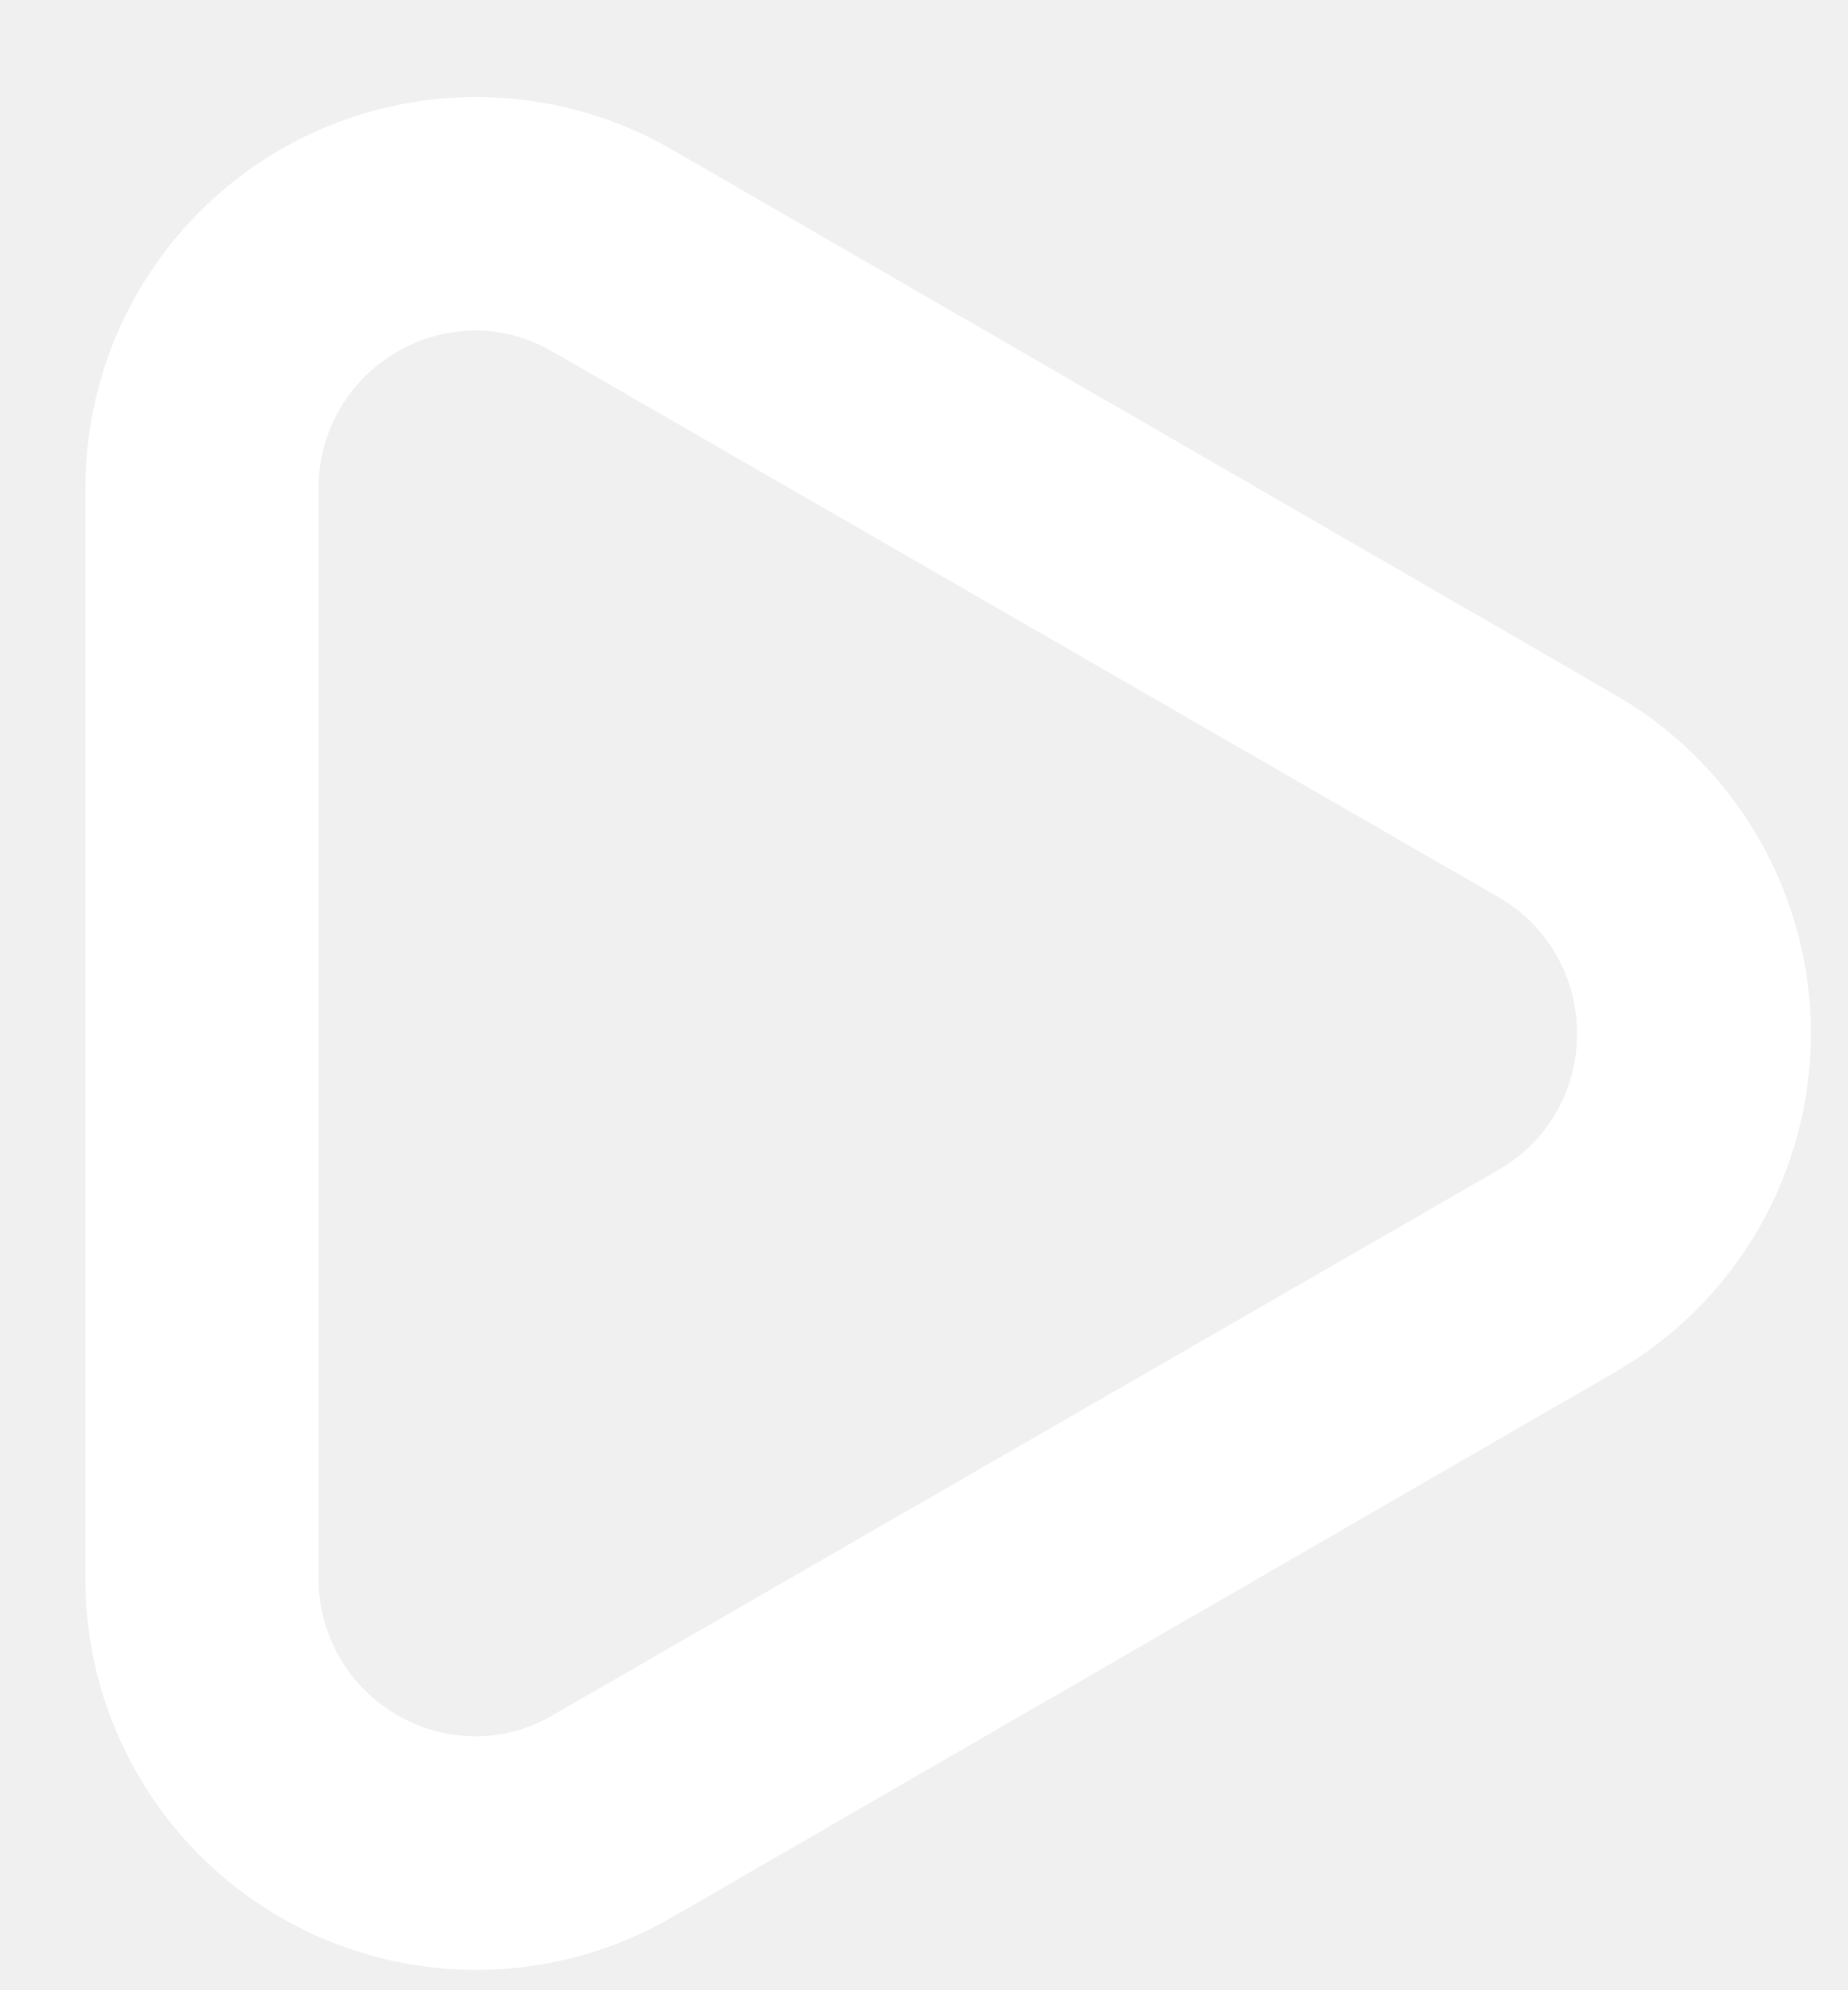
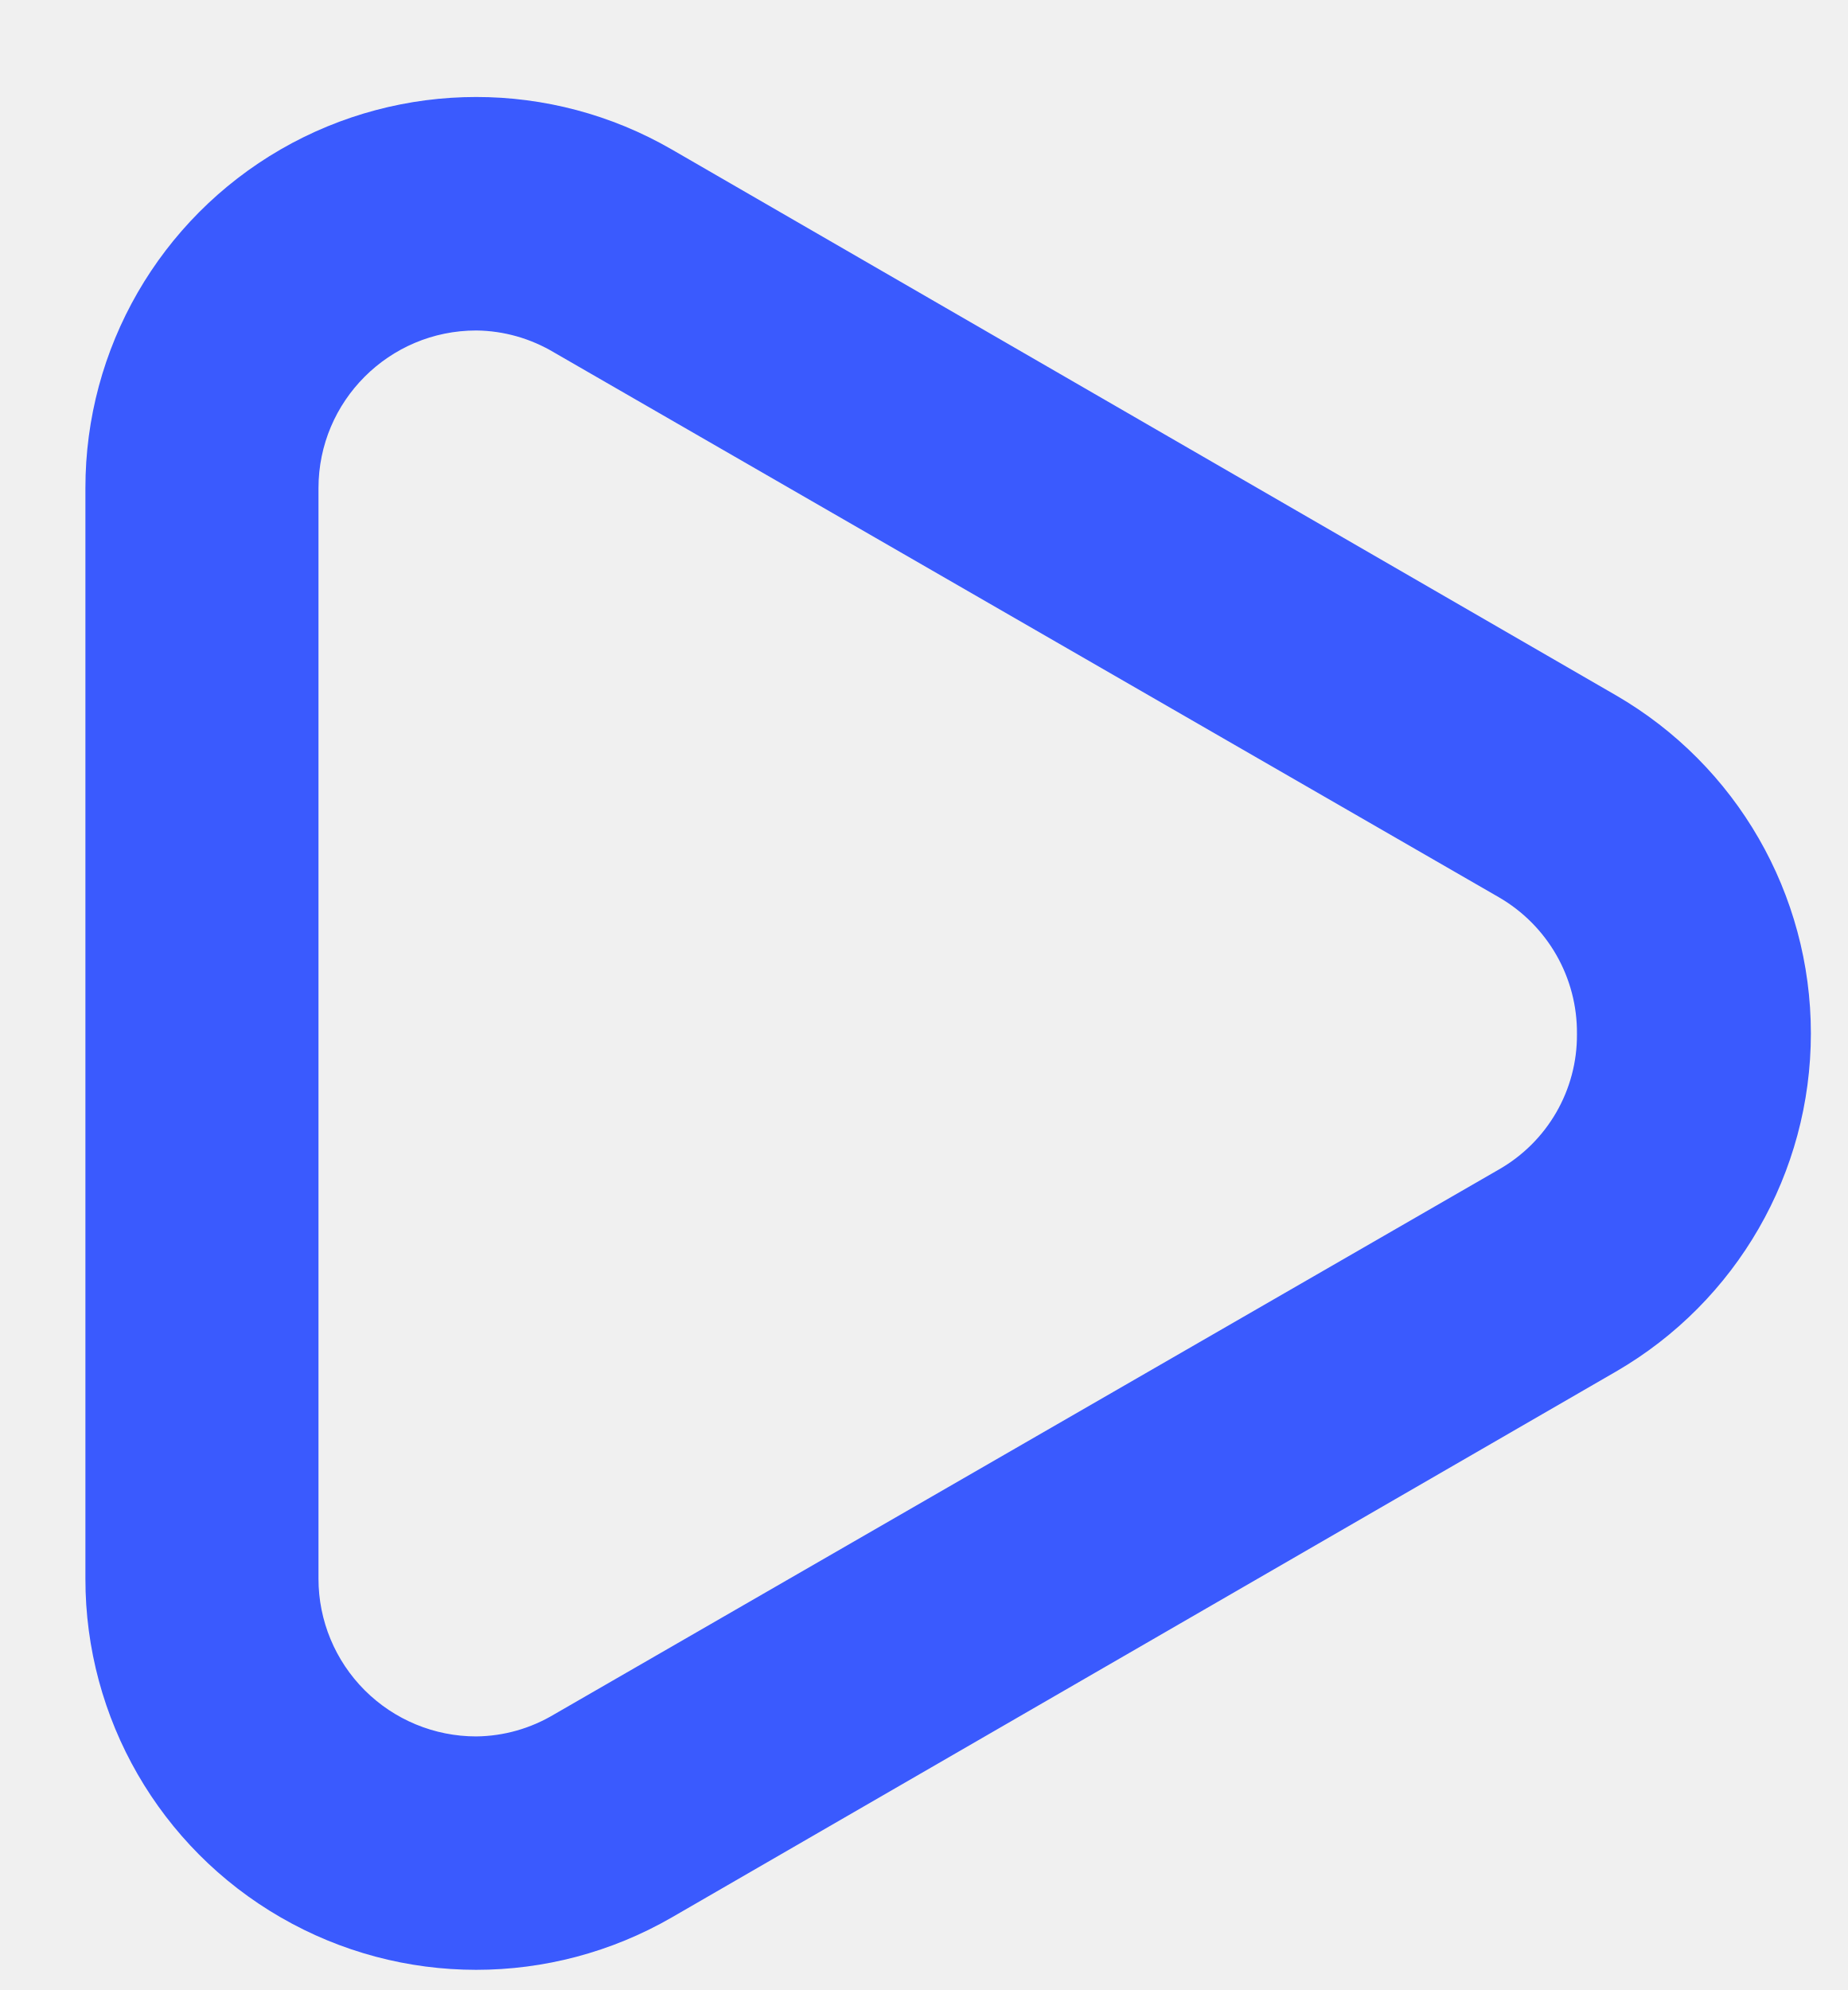
<svg xmlns="http://www.w3.org/2000/svg" width="13" height="14" viewBox="0 0 13 14" fill="none">
-   <path fill-rule="evenodd" clip-rule="evenodd" d="M4.726 1.051L11.371 4.892C12.22 5.384 12.742 6.29 12.742 7.271C12.742 8.251 12.22 9.157 11.371 9.649L4.726 13.49C3.874 13.982 2.826 13.981 1.975 13.49C1.124 12.998 0.6 12.09 0.601 11.107V3.434C0.6 2.452 1.124 1.543 1.975 1.051C2.826 0.56 3.874 0.56 4.726 1.051ZM3.901 12.06L10.546 8.229C10.888 8.033 11.099 7.669 11.096 7.275C11.1 6.879 10.89 6.511 10.546 6.313L3.901 2.481C3.734 2.381 3.545 2.327 3.351 2.325C2.738 2.325 2.241 2.822 2.241 3.434V11.107C2.241 11.401 2.358 11.683 2.566 11.891C2.774 12.099 3.056 12.216 3.351 12.216C3.545 12.214 3.734 12.16 3.901 12.06Z" fill="white" />
+   <path fill-rule="evenodd" clip-rule="evenodd" d="M4.726 1.051L11.371 4.892C12.22 5.384 12.742 6.29 12.742 7.27C12.742 8.251 12.22 9.157 11.371 9.649L4.726 13.49C3.874 13.981 2.826 13.981 1.975 13.489C1.124 12.998 0.6 12.089 0.601 11.107V3.434C0.6 2.451 1.124 1.543 1.975 1.051C2.826 0.56 3.874 0.559 4.726 1.051ZM3.901 12.06L10.546 8.228C10.888 8.033 11.099 7.669 11.096 7.275C11.1 6.878 10.89 6.511 10.546 6.312L3.901 2.481C3.734 2.381 3.545 2.327 3.351 2.325C2.738 2.325 2.241 2.822 2.241 3.434V11.107C2.241 11.401 2.358 11.683 2.566 11.891C2.774 12.099 3.056 12.216 3.351 12.216C3.545 12.214 3.734 12.16 3.901 12.06Z" fill="#3A5AFE" />
</svg>
